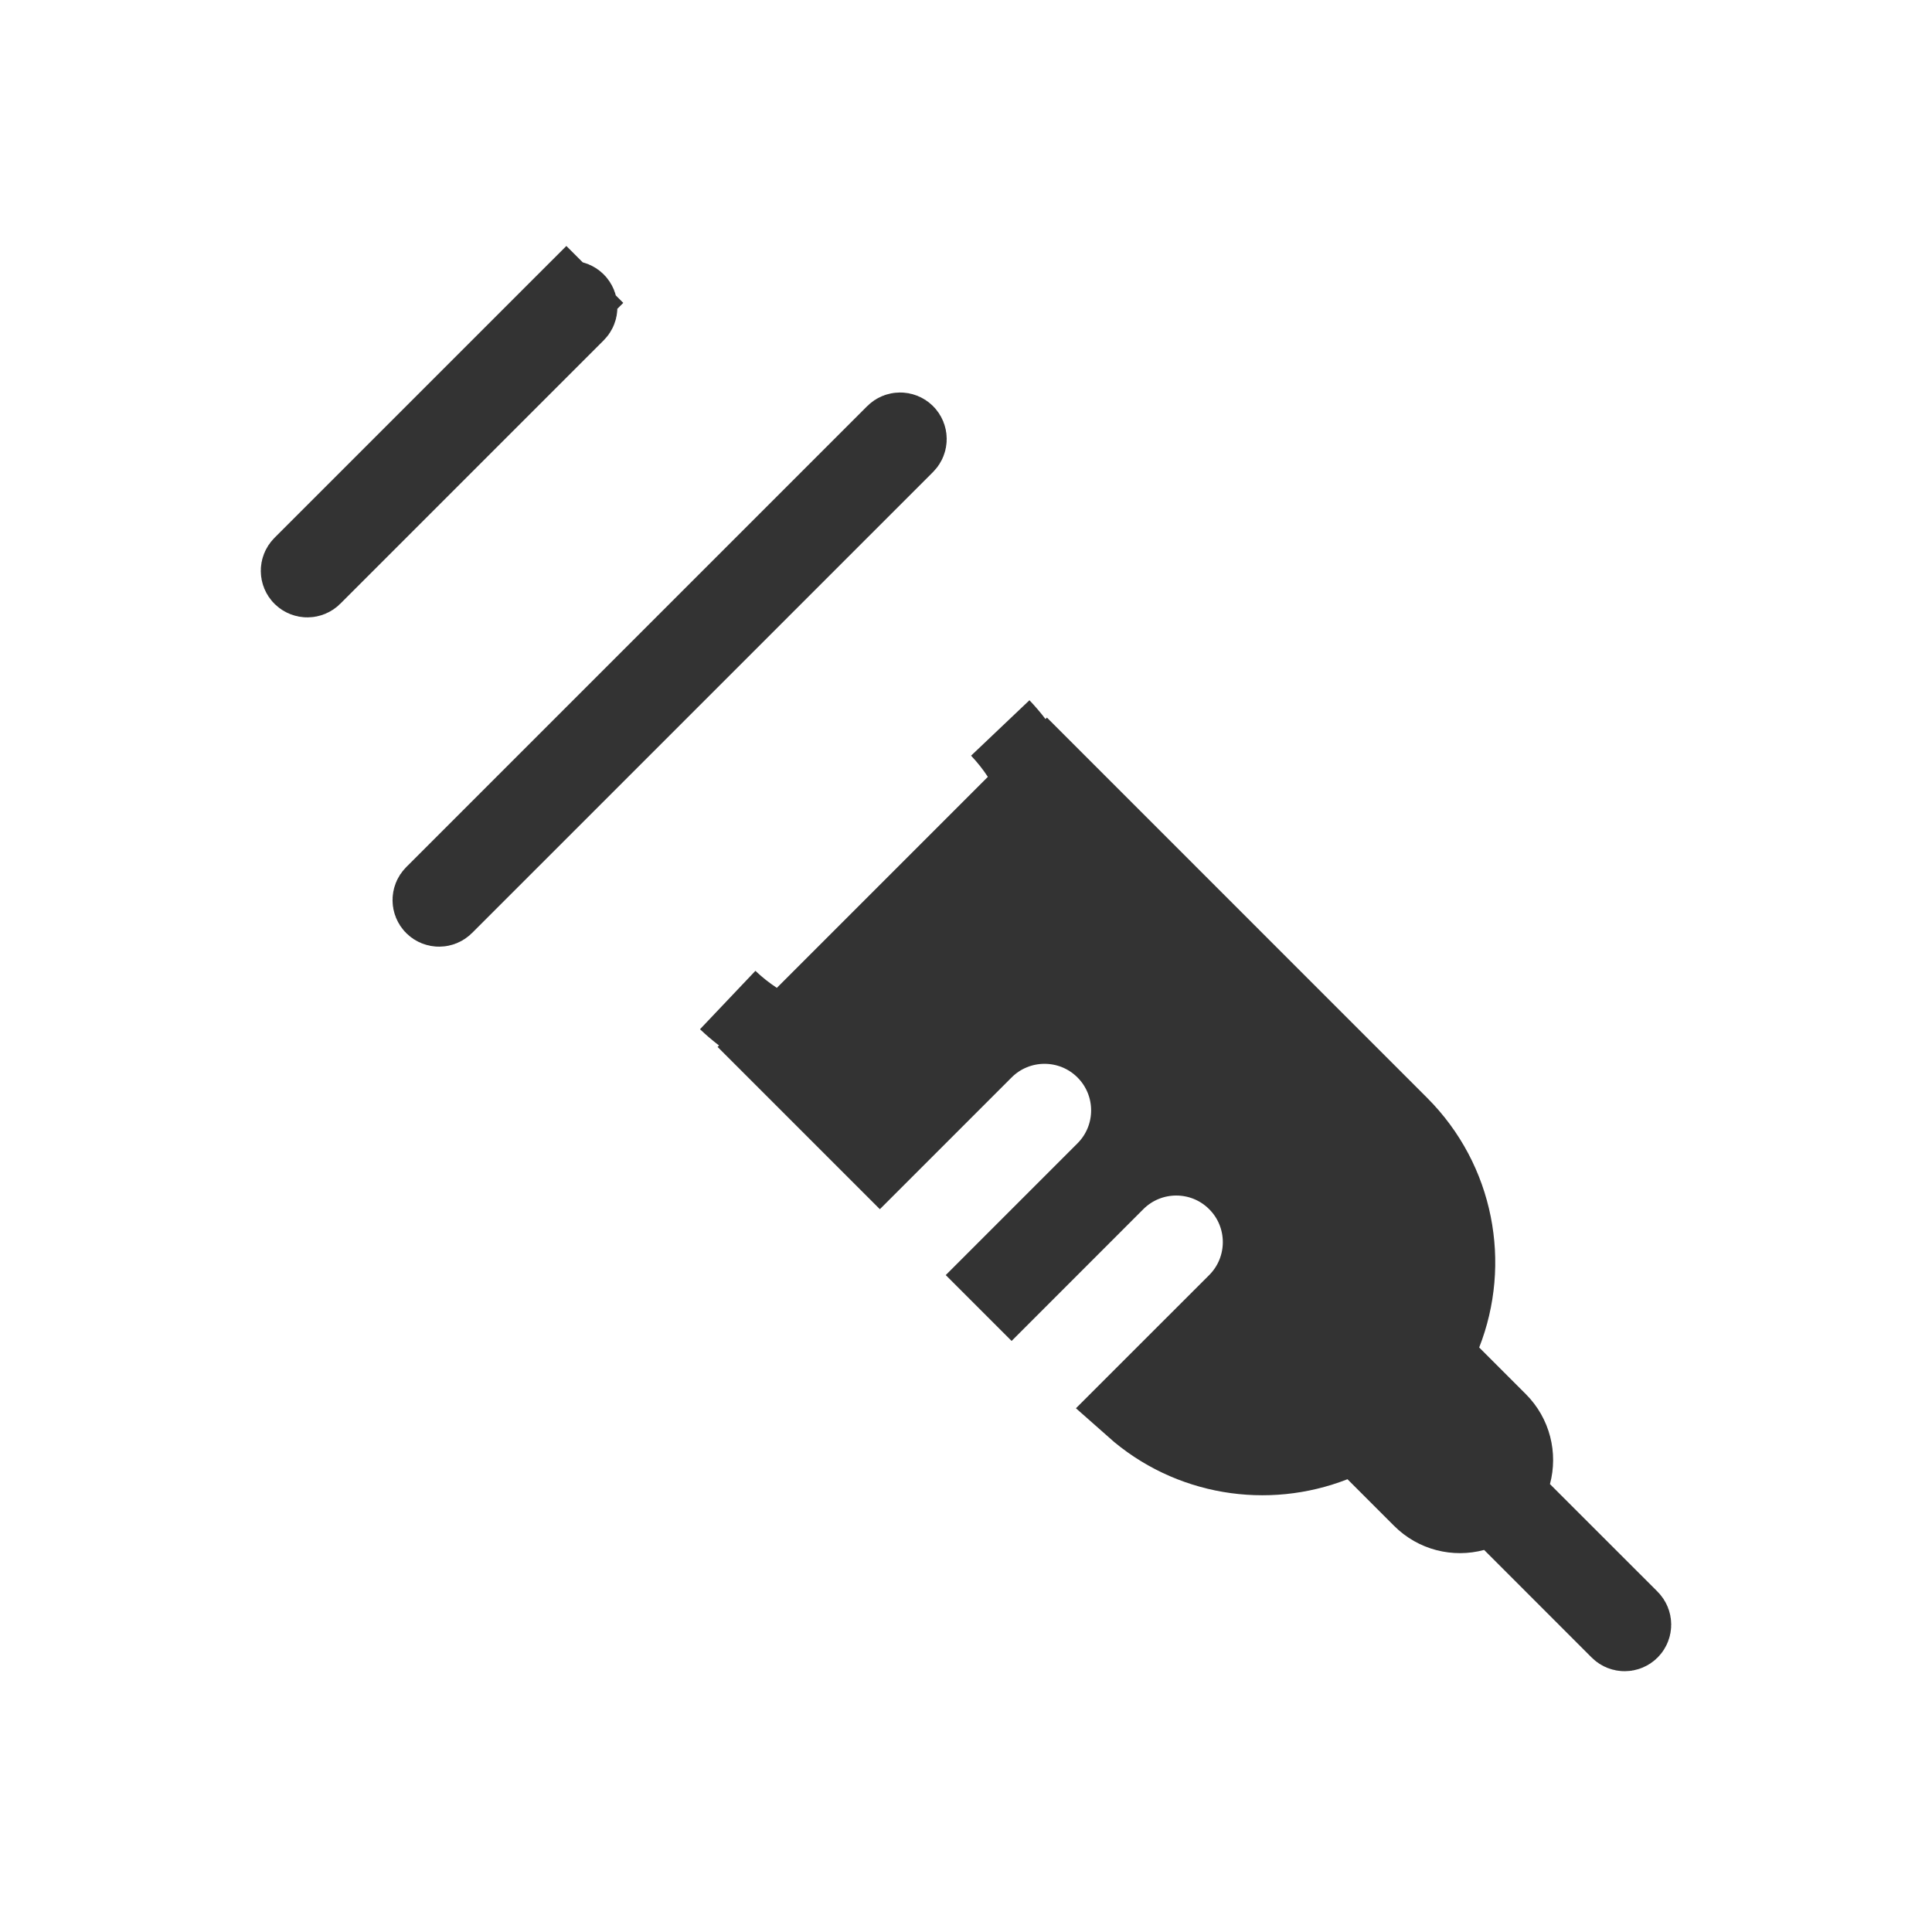
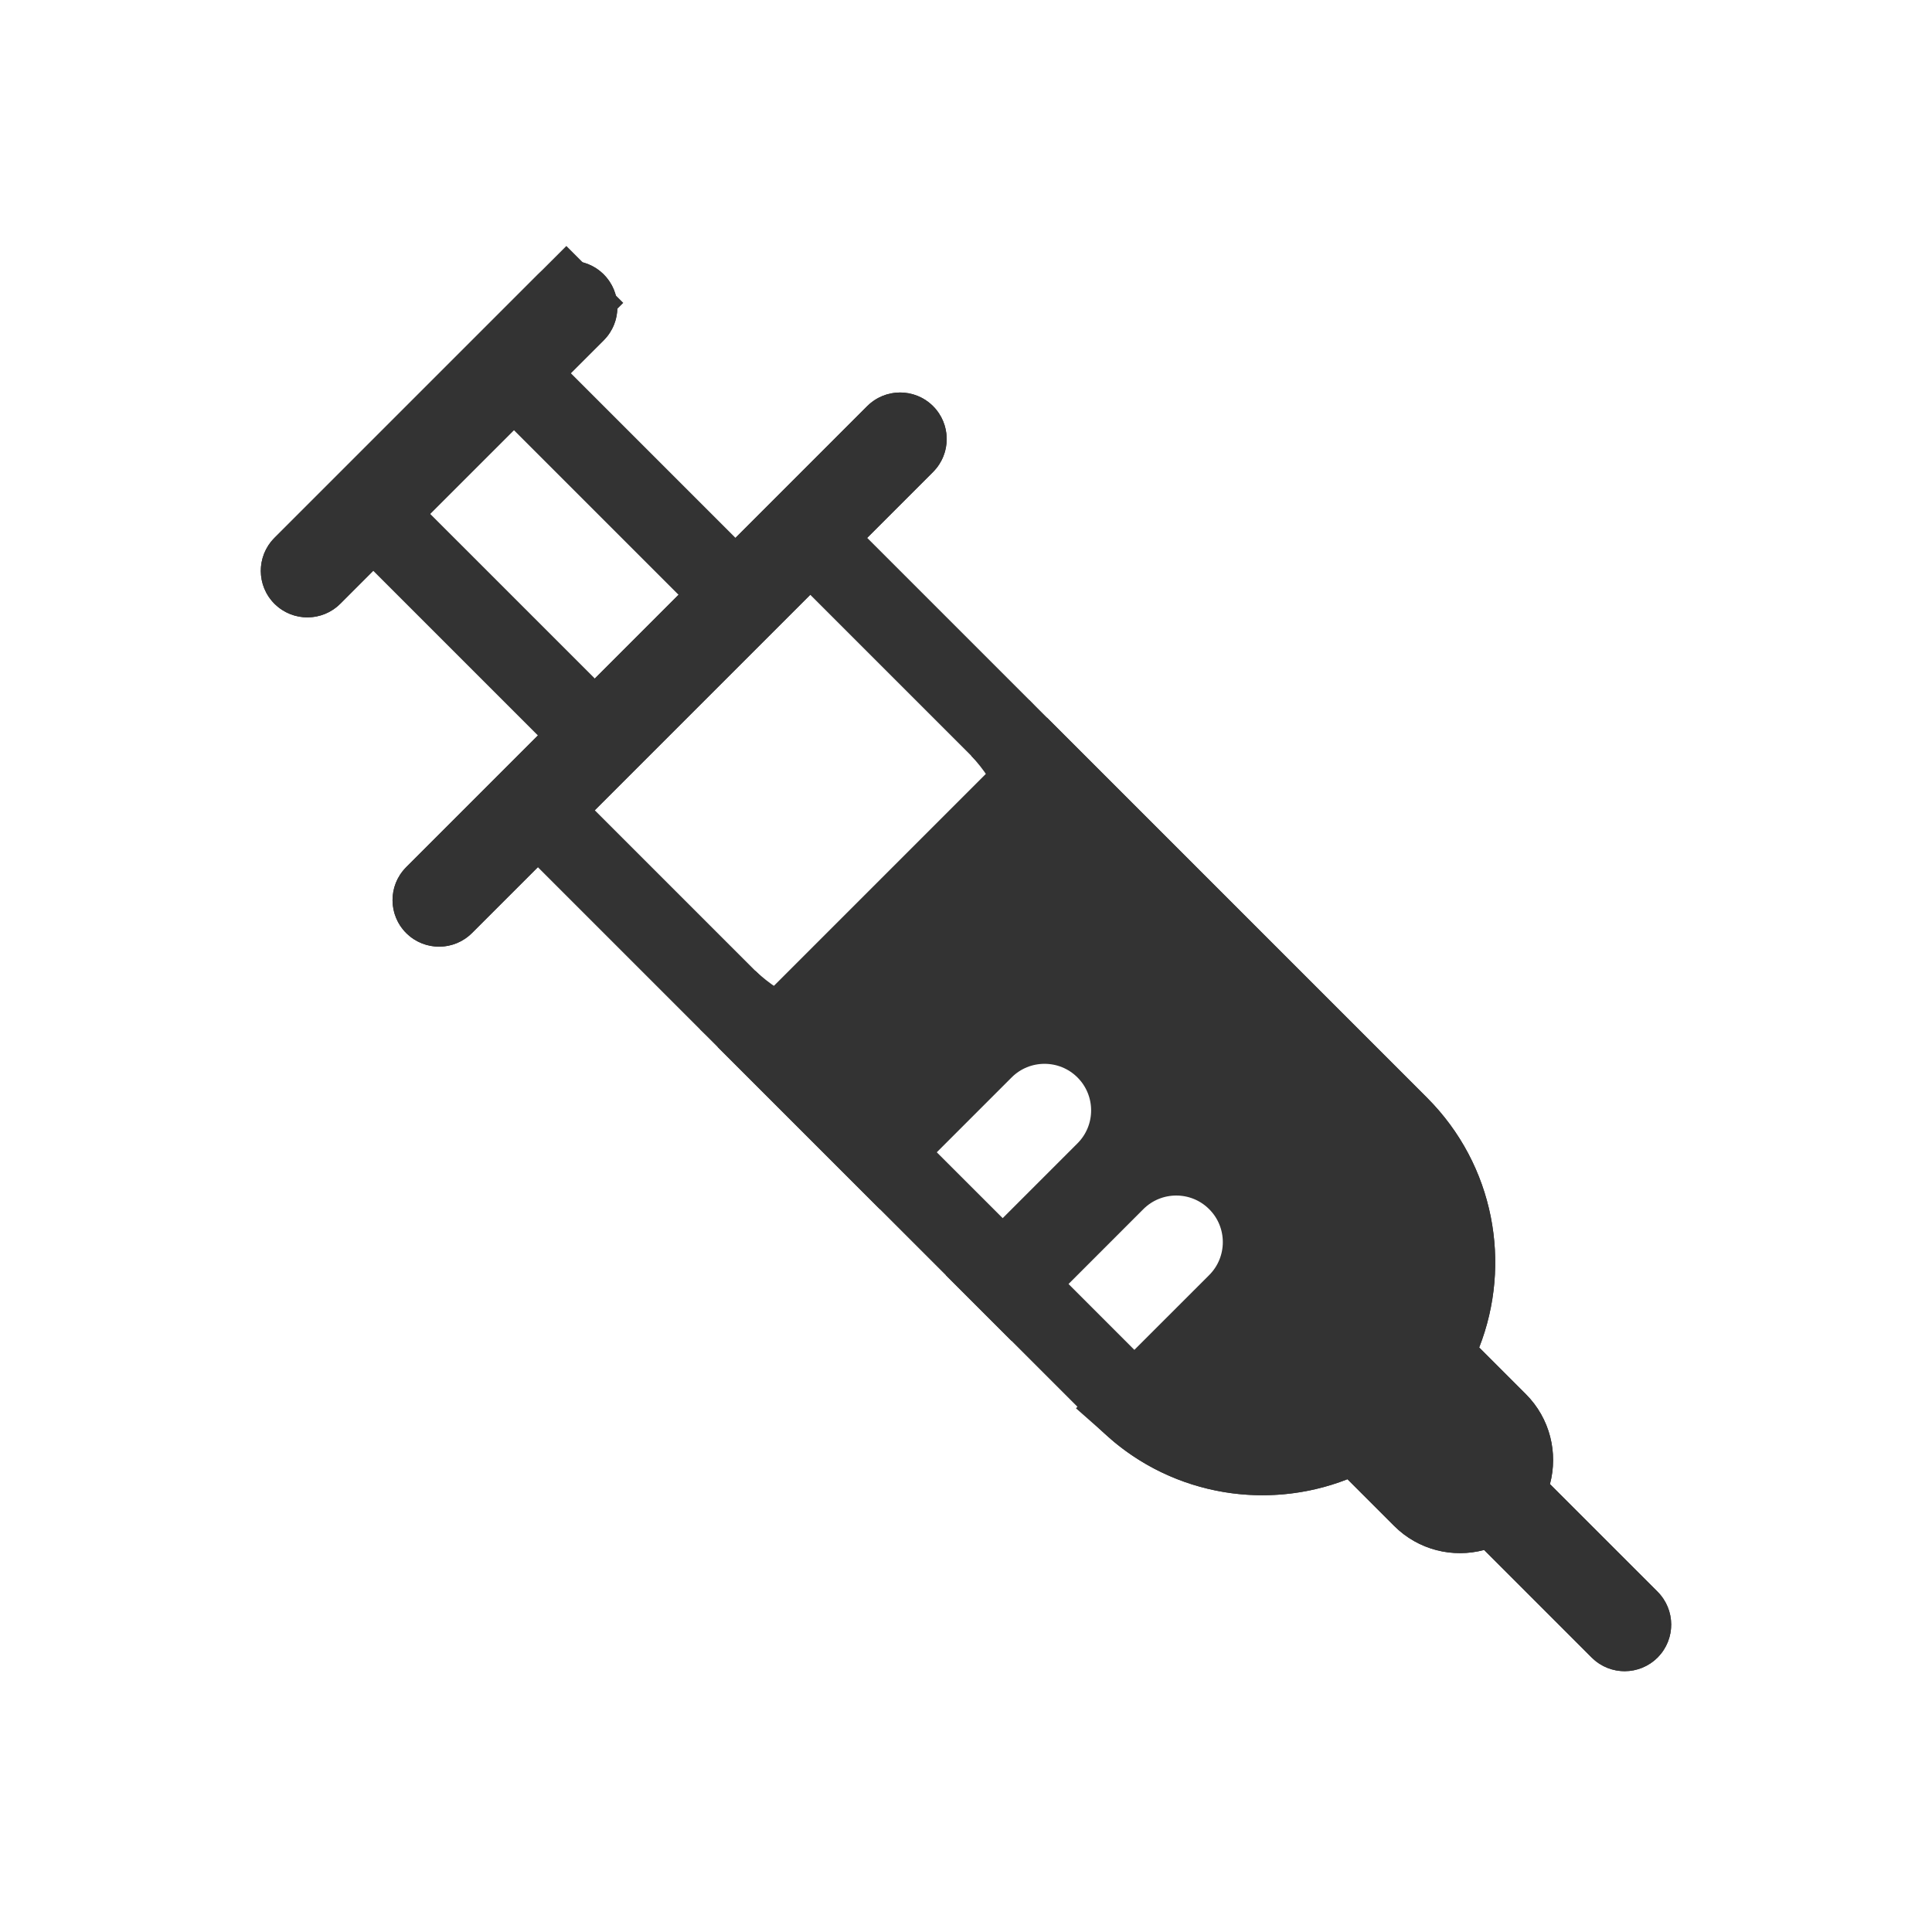
<svg xmlns="http://www.w3.org/2000/svg" width="48" height="48" viewBox="0 0 48 48" fill="none">
+   <path fill-rule="evenodd" clip-rule="evenodd" d="M6.818 13.364C6.366 13.816 6.366 14.548 6.818 15C7.27 15.452 8.003 15.452 8.455 15L9.273 14.181L13.364 18.272L10.091 21.545C9.639 21.997 9.639 22.729 10.091 23.181C10.543 23.633 11.275 23.633 11.727 23.181L13.363 21.545L27.273 35.455C28.95 37.132 31.401 37.564 33.477 36.751L34.636 37.91C35.242 38.516 36.1 38.715 36.872 38.509L39.545 41.182C39.997 41.634 40.73 41.634 41.182 41.182C41.634 40.73 41.634 39.997 41.182 39.545L38.508 36.872C38.714 36.1 38.514 35.242 37.909 34.637L36.75 33.478C37.564 31.402 37.132 28.951 35.455 27.273L21.545 13.363L23.182 11.726C23.634 11.274 23.634 10.542 23.182 10.09C22.73 9.638 21.997 9.638 21.545 10.09L18.273 13.363L14.182 9.272L15 8.455C15.452 8.003 15.452 7.27 15 6.818C14.548 6.366 13.816 6.366 13.364 6.818L6.818 13.364ZM16.858 14.777L12.768 10.687L10.687 12.767L14.778 16.858L16.858 14.777ZM20.131 14.777L14.777 20.131L19.183 24.537L24.537 19.183L20.131 14.777ZM20.82 26.173L23.274 28.628C24.688 30.041 23.646 29 24.911 30.264L26.547 31.9C27.646 33 27.395 32.749 28.183 33.537L28.687 34.041C29.785 35.139 31.39 35.421 32.749 34.888L34.888 32.749C35.421 31.39 35.138 29.785 34.04 28.687L26.173 20.82L20.82 26.173ZM36.522 36.083C36.514 36.072 36.505 36.061 36.495 36.051L35.671 35.227C35.601 35.304 35.529 35.38 35.455 35.455C35.38 35.529 35.304 35.602 35.226 35.671L36.05 36.495C36.06 36.505 36.071 36.515 36.082 36.523C36.133 36.434 36.196 36.349 36.273 36.273C36.349 36.197 36.433 36.133 36.522 36.083Z" fill="#333333" />
  <path d="M9.273 12.767L8.566 13.474L7.747 14.293C7.686 14.354 7.587 14.354 7.525 14.293C7.464 14.232 7.464 14.132 7.525 14.071L14.071 7.525L13.364 6.818L14.071 7.525C14.132 7.464 14.232 7.464 14.293 7.525C14.354 7.587 14.354 7.686 14.293 7.747L13.475 8.565L12.768 9.272L12.061 9.979L9.98 12.06L9.273 12.767ZM14.071 18.979L14.778 18.272L15.485 17.565L17.566 15.484L18.273 14.777L18.98 14.07L22.253 10.797C22.314 10.736 22.413 10.736 22.475 10.797C22.536 10.858 22.536 10.958 22.475 11.019L20.838 12.656L20.131 13.363L19.424 14.07L14.07 19.424L13.363 20.131L12.656 20.838L11.02 22.474C10.959 22.535 10.859 22.535 10.798 22.474C10.737 22.413 10.737 22.313 10.798 22.252L14.071 18.979ZM21.86 28.628L19.245 26.013L19.382 25.877L18.475 25.183C18.339 25.079 18.208 24.967 18.081 24.847C18.291 25.047 18.516 25.224 18.752 25.379L19.432 25.826L20.008 25.25L25.25 20.008L25.826 19.432L25.379 18.752C25.226 18.518 25.05 18.296 24.852 18.087C24.971 18.212 25.081 18.341 25.183 18.475L25.877 19.382L26.013 19.245L34.747 27.98C36.134 29.366 36.493 31.394 35.819 33.113L35.581 33.722L36.043 34.185L37.202 35.344C37.545 35.687 37.66 36.173 37.542 36.614L37.394 37.171L37.801 37.579L40.475 40.252C40.536 40.314 40.536 40.413 40.475 40.475C40.413 40.536 40.314 40.536 40.253 40.475L37.58 37.801L37.172 37.394L36.614 37.542C36.173 37.661 35.686 37.546 35.343 37.202L34.185 36.044L33.722 35.581L33.113 35.82C31.478 36.46 29.565 36.167 28.189 34.945L30.749 32.386C31.591 31.543 31.591 30.177 30.749 29.335L30.042 30.042L30.749 29.335C29.907 28.492 28.541 28.492 27.698 29.335L25.133 31.901L24.911 31.679L27.477 29.113C28.319 28.27 28.319 26.905 27.477 26.062C26.634 25.22 25.268 25.22 24.426 26.062L21.86 28.628Z" fill="#333333" stroke="#333333" stroke-width="2" />
</svg>
